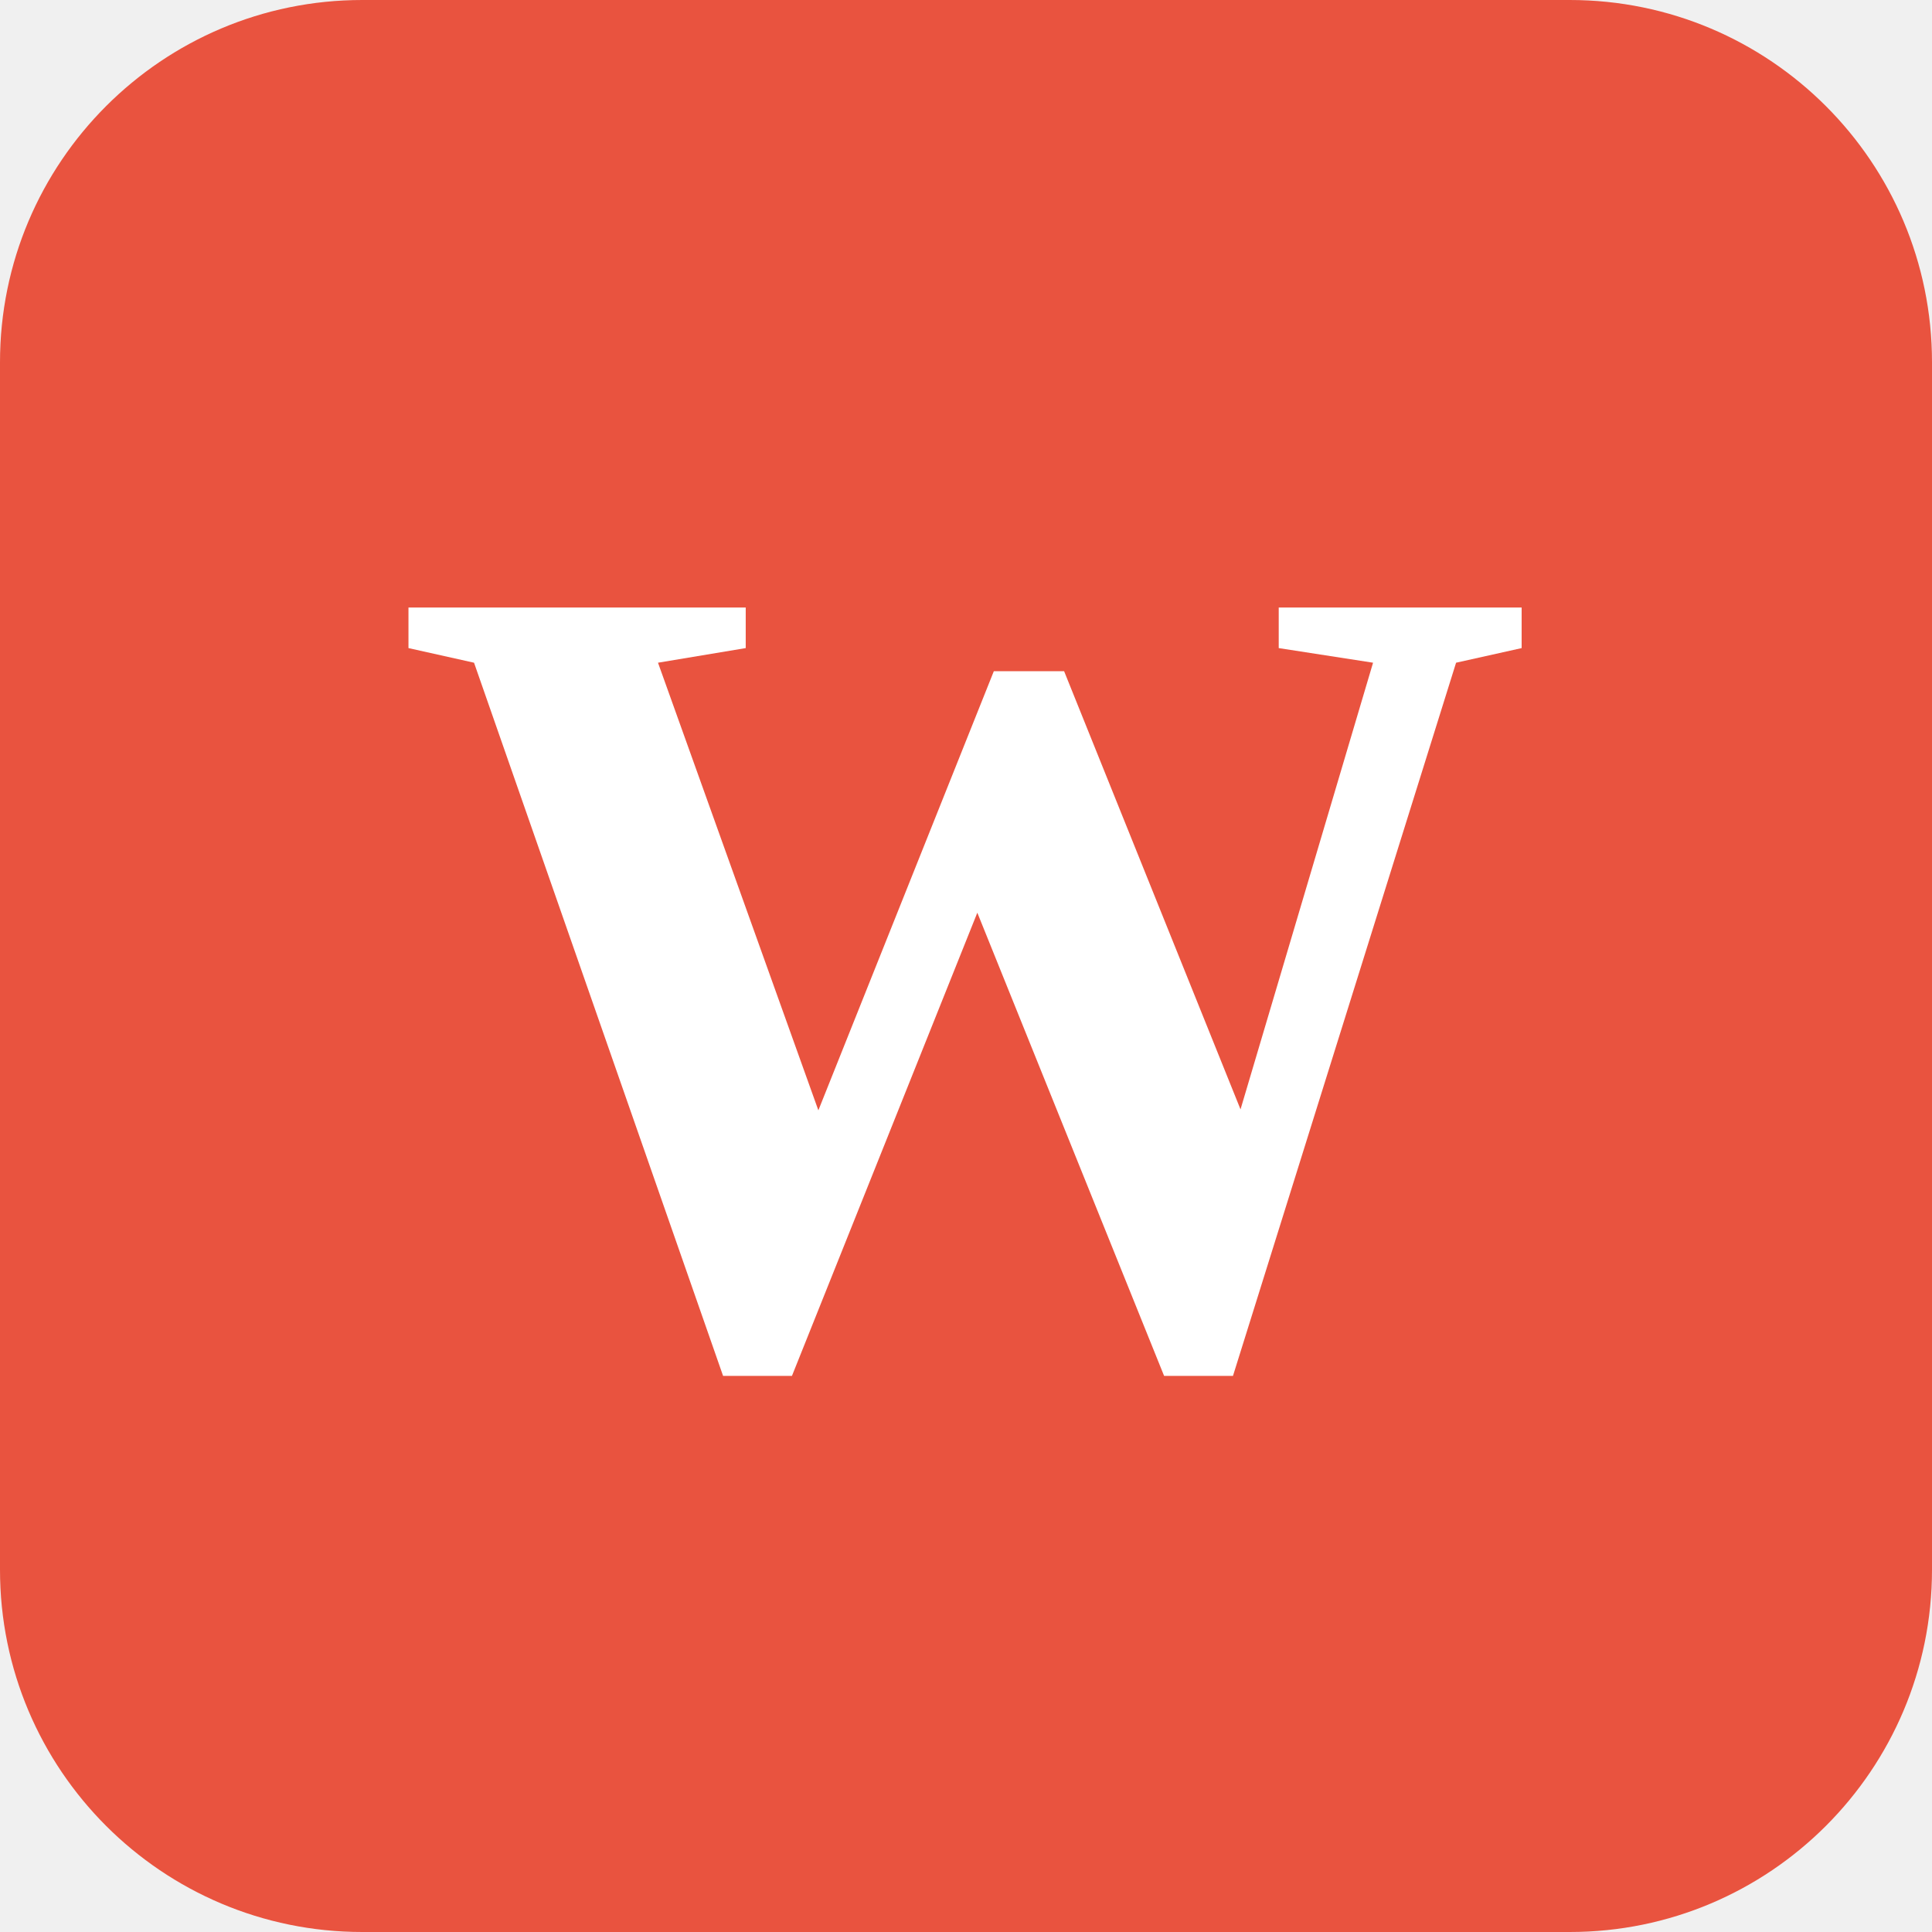
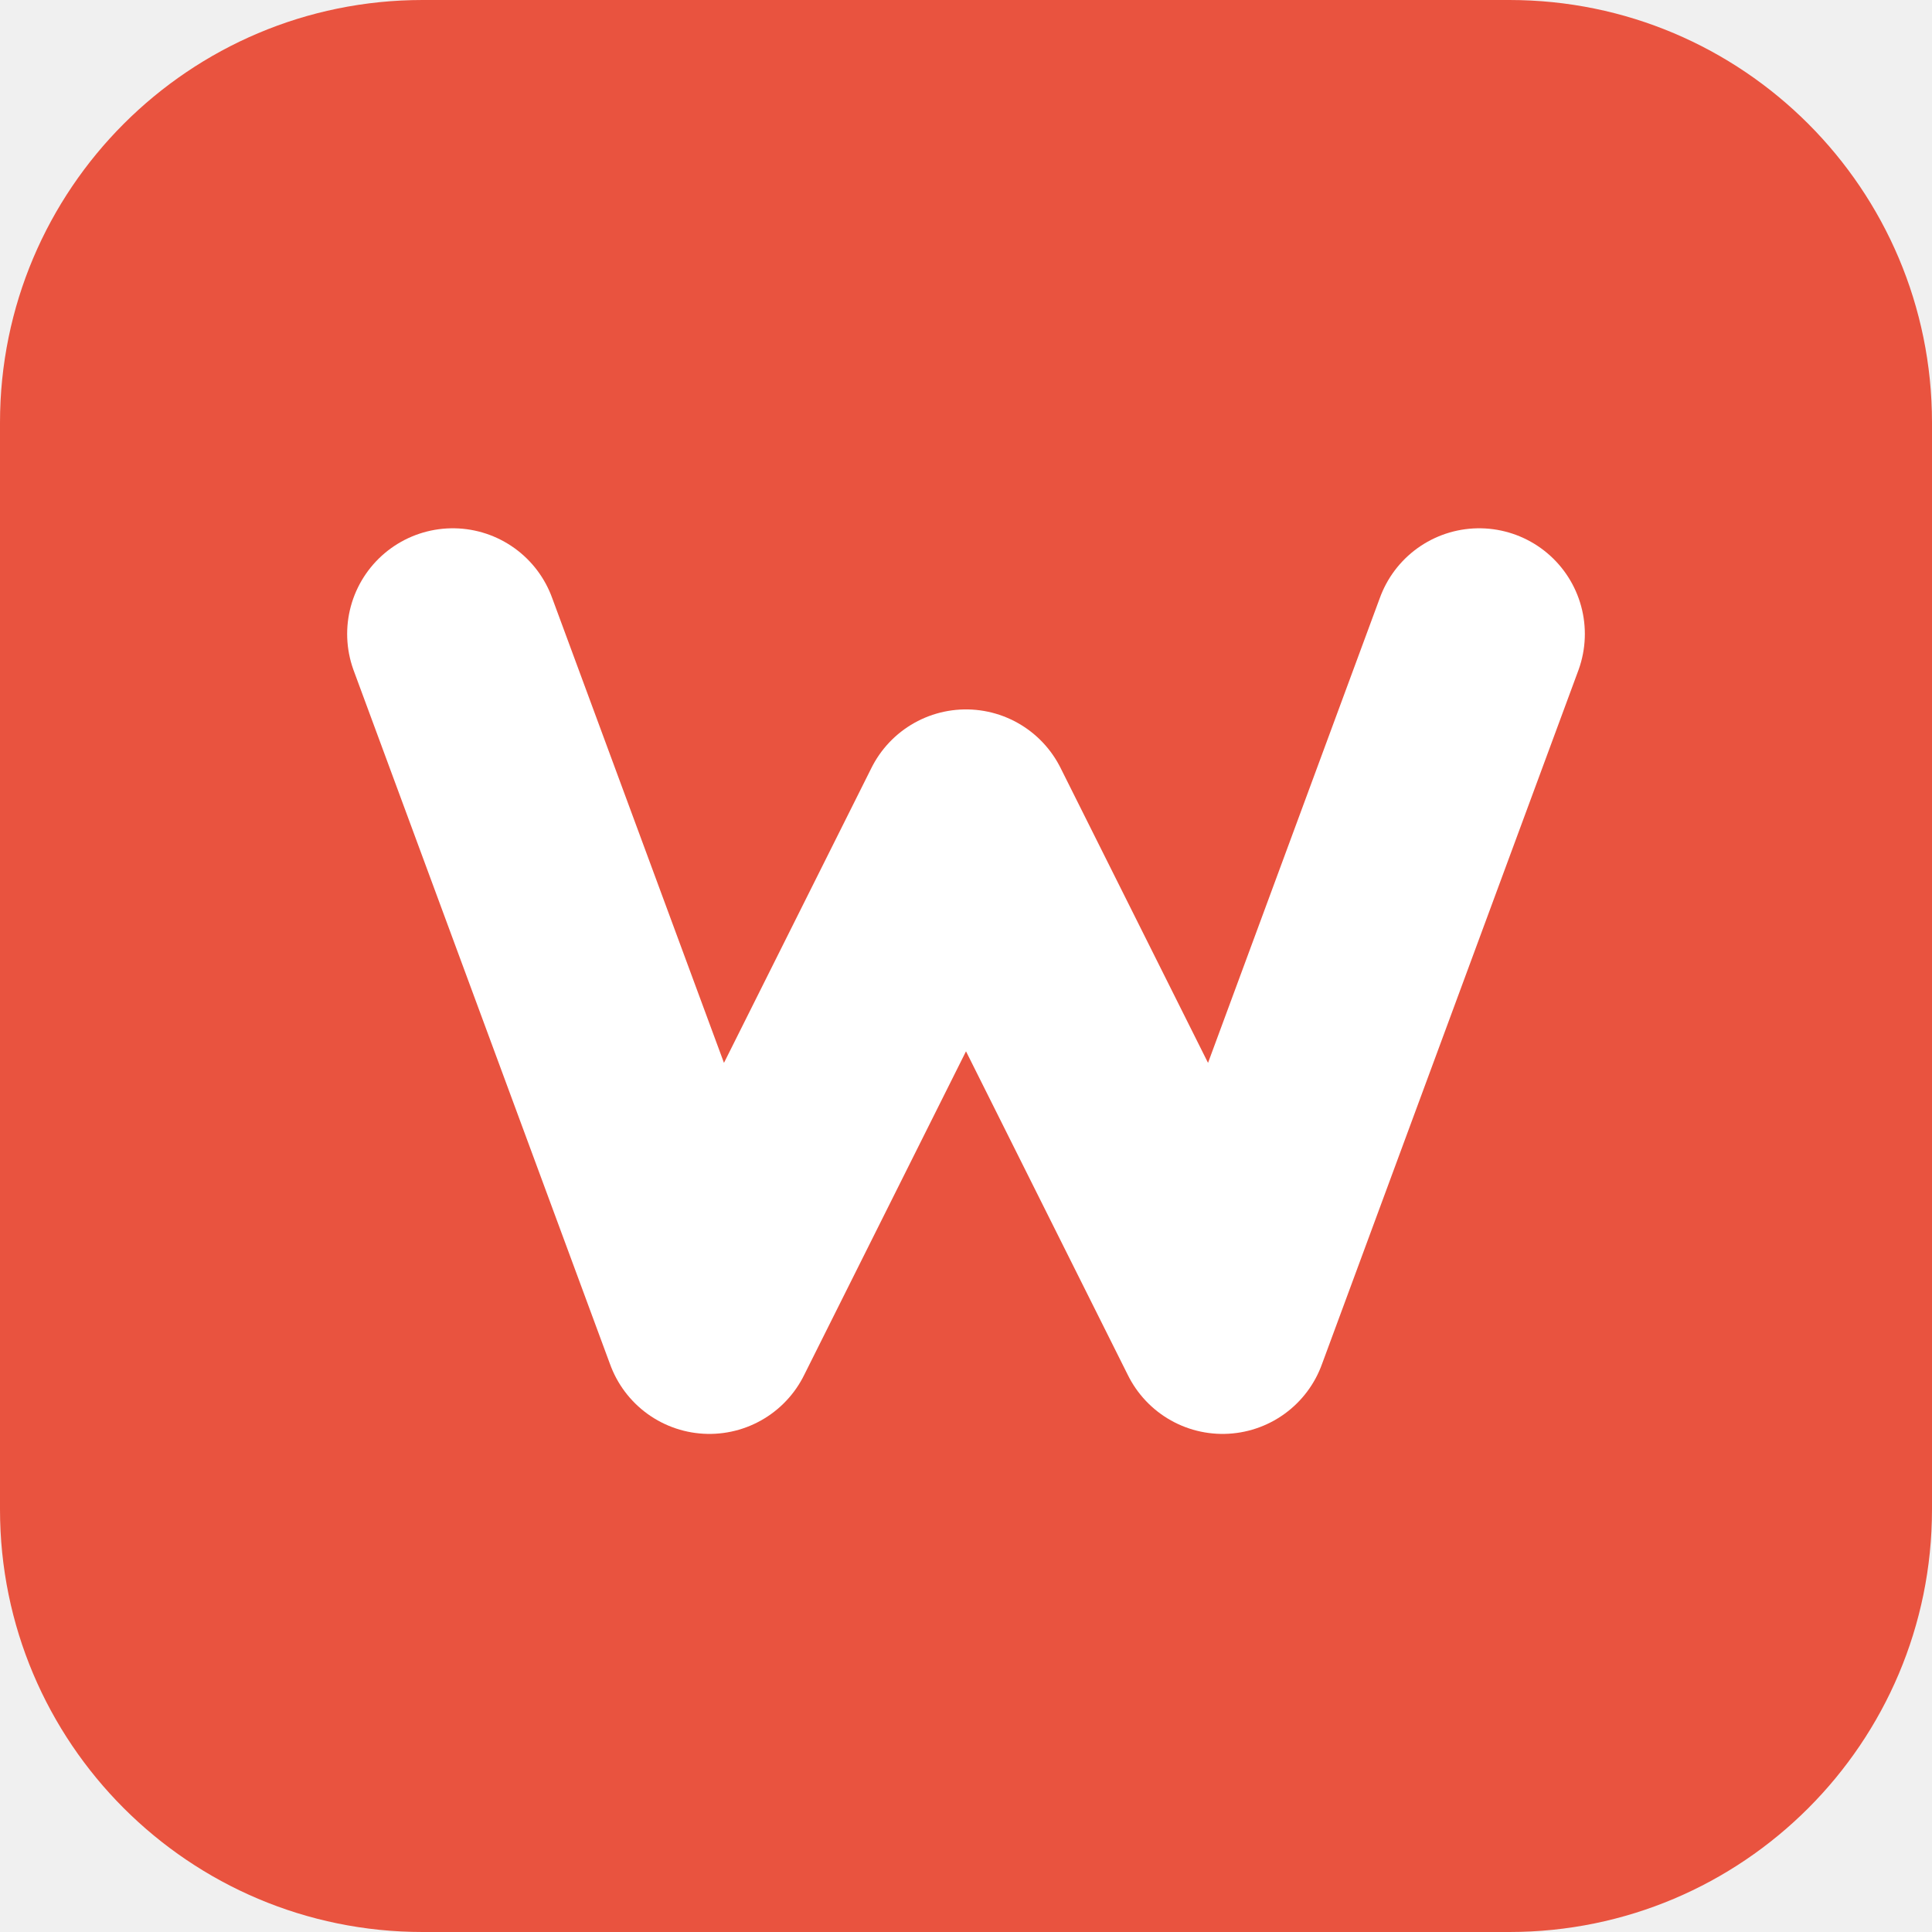
<svg xmlns="http://www.w3.org/2000/svg" viewBox="0 0 64 64" role="img" aria-label="Wishlist">
-   <rect width="64" height="64" rx="12" fill="#E9533F" />
-   <text x="32" y="45" text-anchor="middle" font-family="Georgia, 'Times New Roman', serif" font-weight="900" font-size="38" fill="#FFFFFF">
-         W
-     </text>
+   <rect width="64" height="64" rx="14" fill="#E9533F" />
+   <polyline points="15,21 23.5,44 32,27 40.5,44 49,21" fill="none" stroke="#FFFFFF" stroke-width="7" stroke-linecap="round" stroke-linejoin="round" />
</svg>
